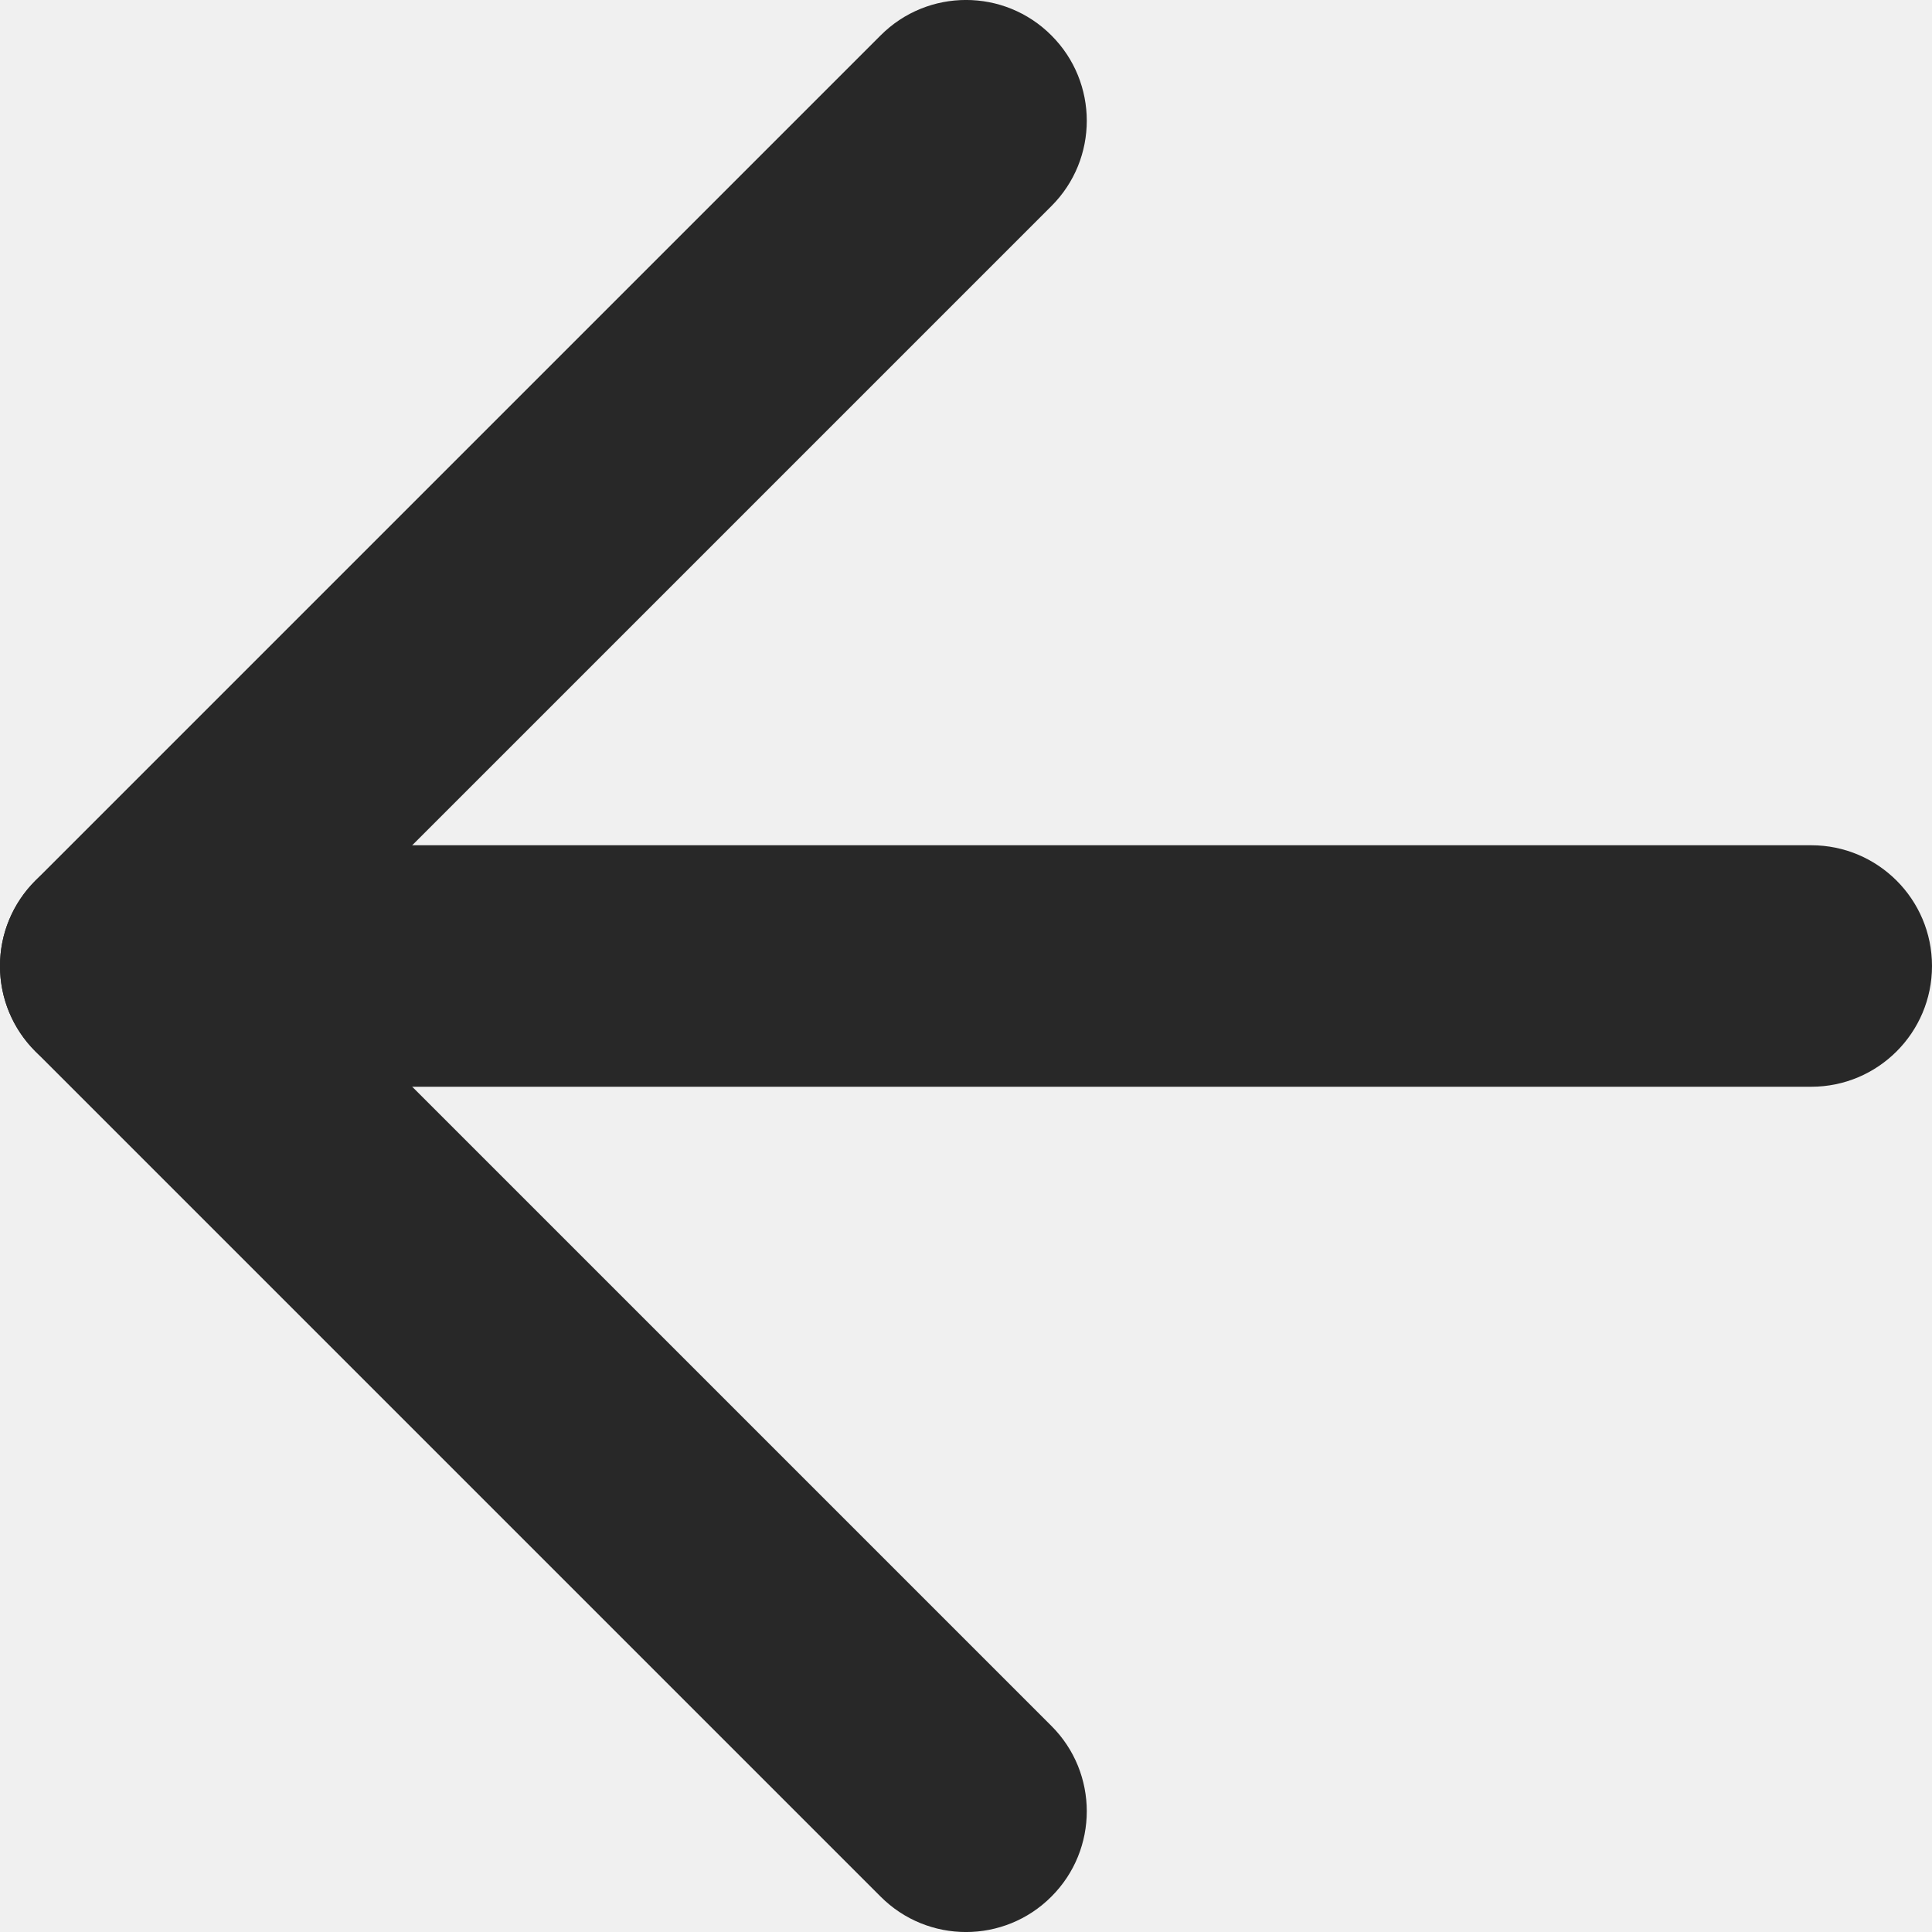
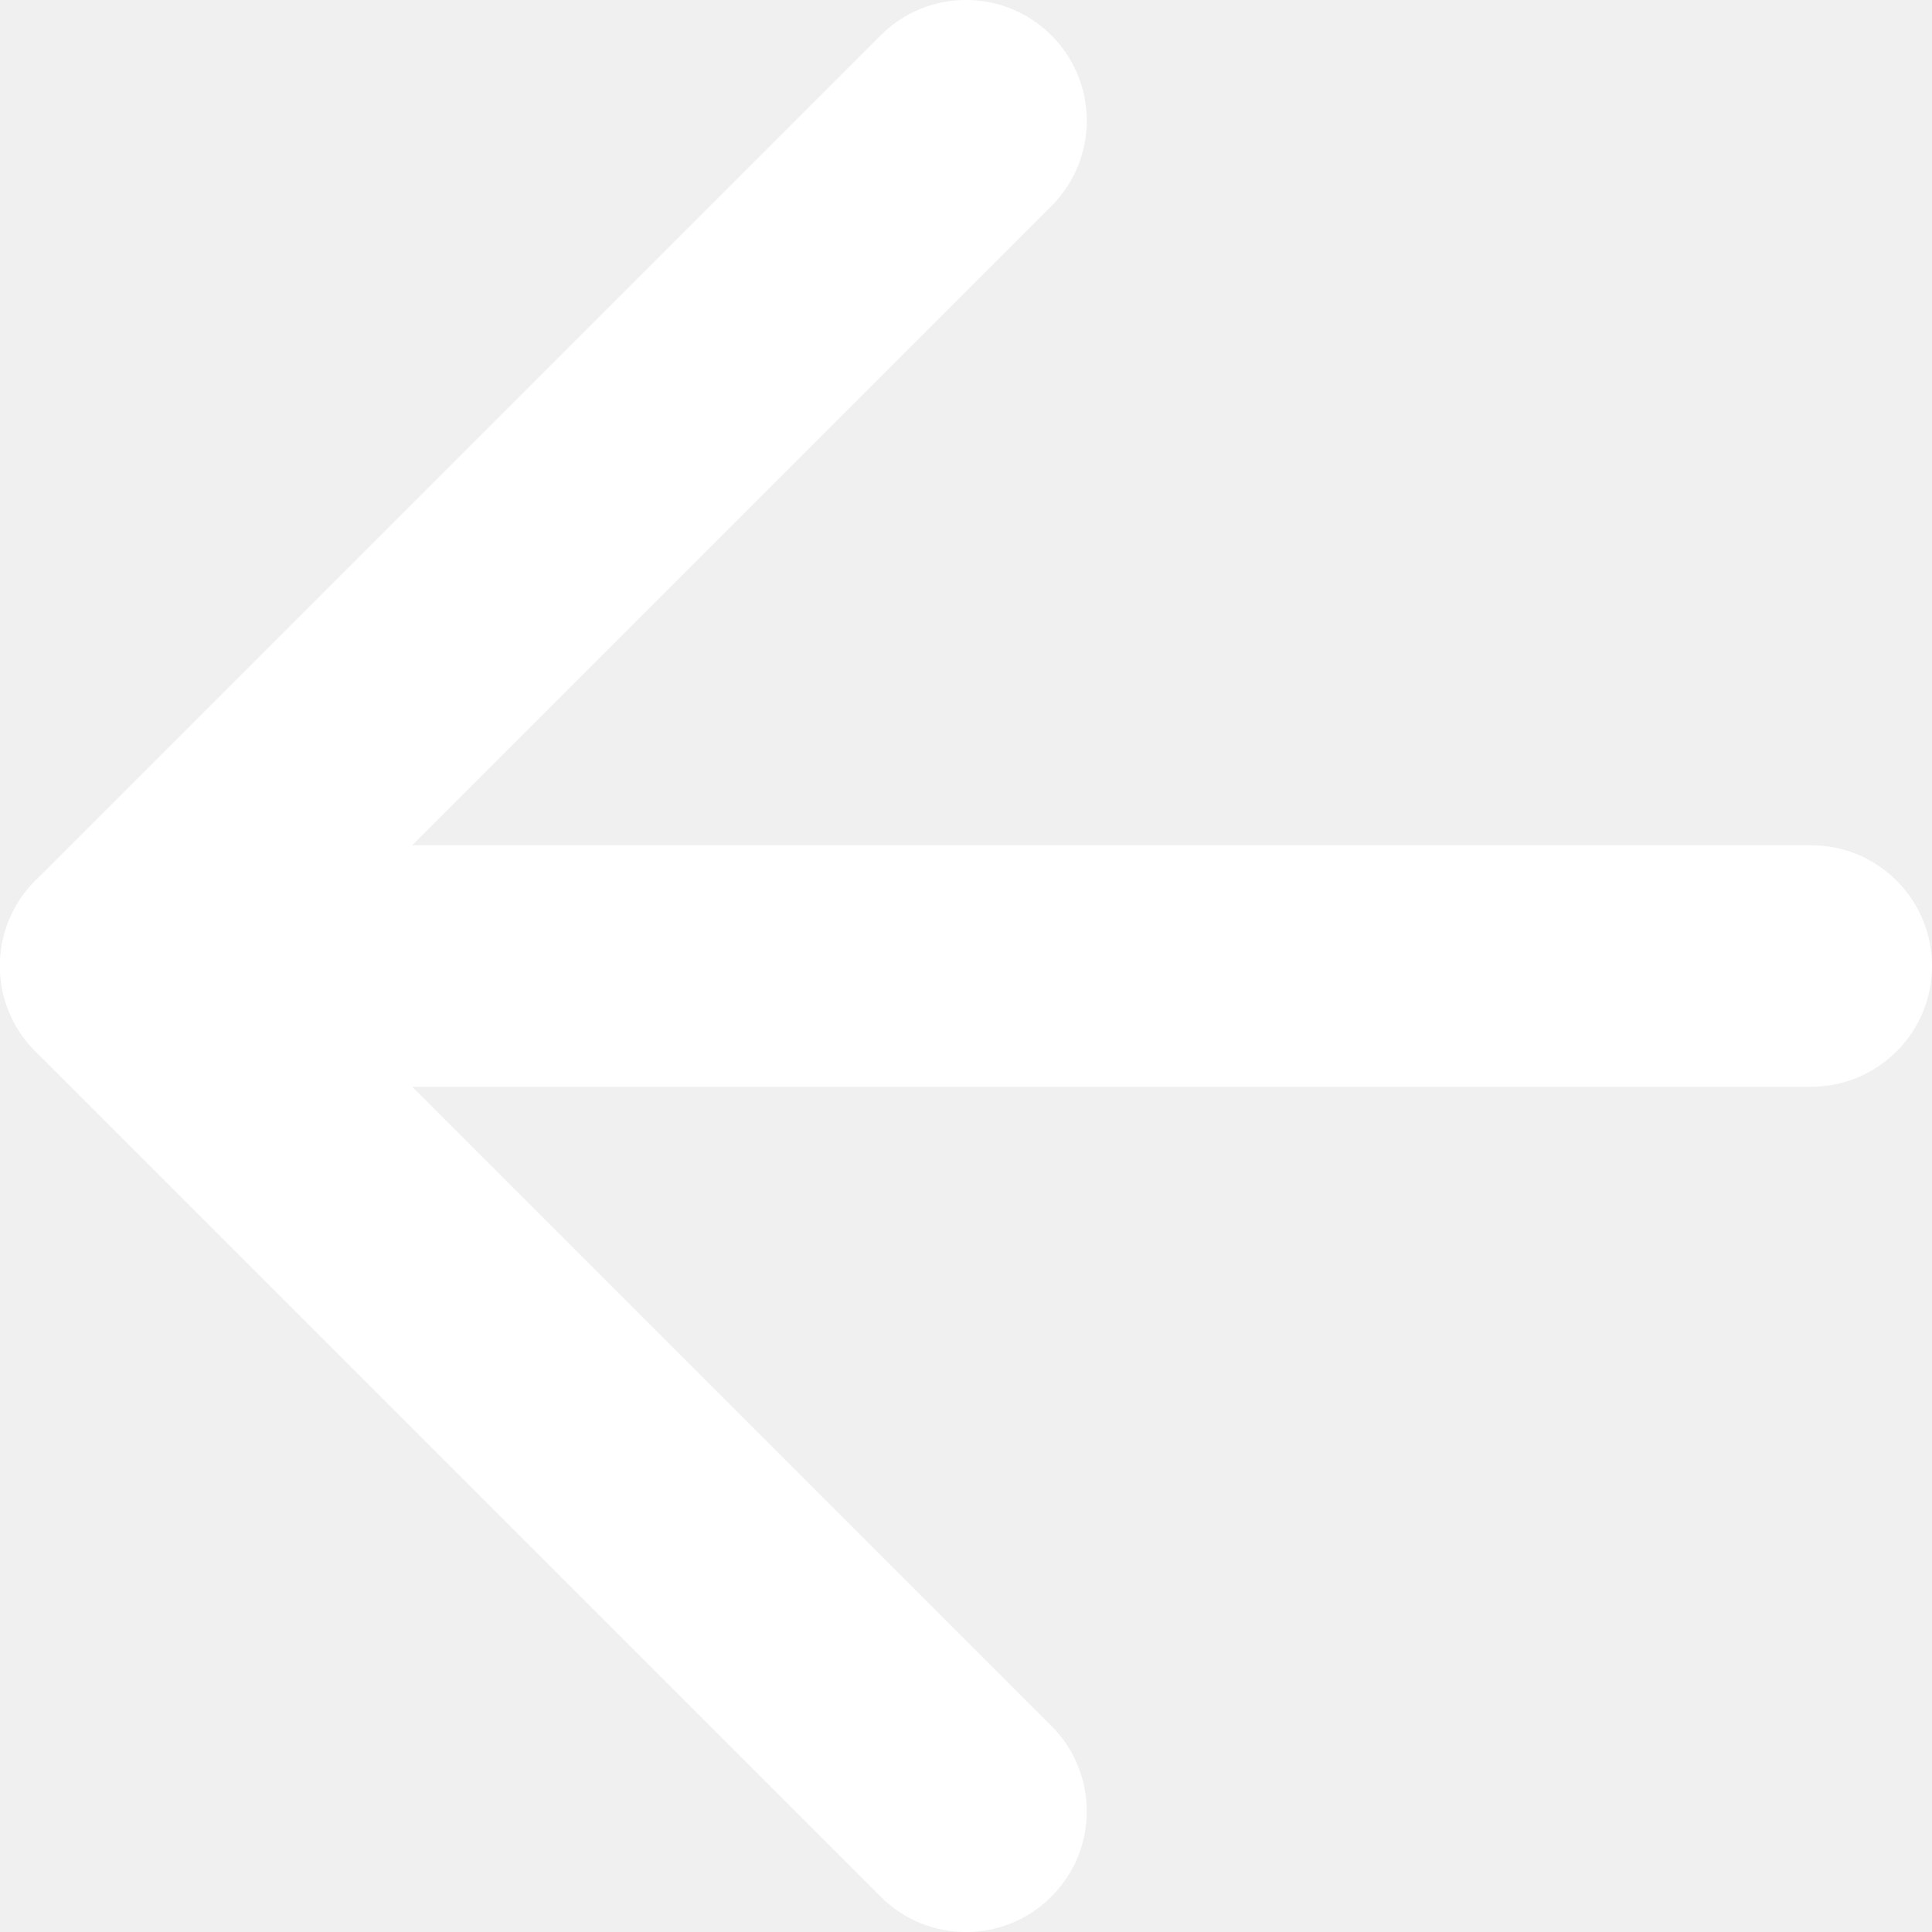
<svg xmlns="http://www.w3.org/2000/svg" width="16" height="16" viewBox="0 0 16 16" fill="none">
-   <path fill-rule="evenodd" clip-rule="evenodd" d="M1.49012e-08 8C1.49012e-08 7.448 0.448 7 1 7H15C15.552 7 16 7.448 16 8C16 8.552 15.552 9 15 9H1C0.448 9 1.49012e-08 8.552 1.49012e-08 8Z" fill="#282828" />
-   <path fill-rule="evenodd" clip-rule="evenodd" d="M8.707 0.293C9.098 0.683 9.098 1.317 8.707 1.707L2.414 8L8.707 14.293C9.098 14.683 9.098 15.317 8.707 15.707C8.317 16.098 7.683 16.098 7.293 15.707L0.293 8.707C-0.098 8.317 -0.098 7.683 0.293 7.293L7.293 0.293C7.683 -0.098 8.317 -0.098 8.707 0.293Z" fill="#282828" />
+   <path fill-rule="evenodd" clip-rule="evenodd" d="M1.49012e-08 8C1.49012e-08 7.448 0.448 7 1 7H15C15.552 7 16 7.448 16 8C16 8.552 15.552 9 15 9H1C0.448 9 1.49012e-08 8.552 1.49012e-08 8Z" fill="#FFFFFF" />
+   <path fill-rule="evenodd" clip-rule="evenodd" d="M8.707 0.293C9.098 0.683 9.098 1.317 8.707 1.707L2.414 8L8.707 14.293C9.098 14.683 9.098 15.317 8.707 15.707C8.317 16.098 7.683 16.098 7.293 15.707L0.293 8.707C-0.098 8.317 -0.098 7.683 0.293 7.293L7.293 0.293C7.683 -0.098 8.317 -0.098 8.707 0.293Z" fill="#FFFFFF" />
</svg>
